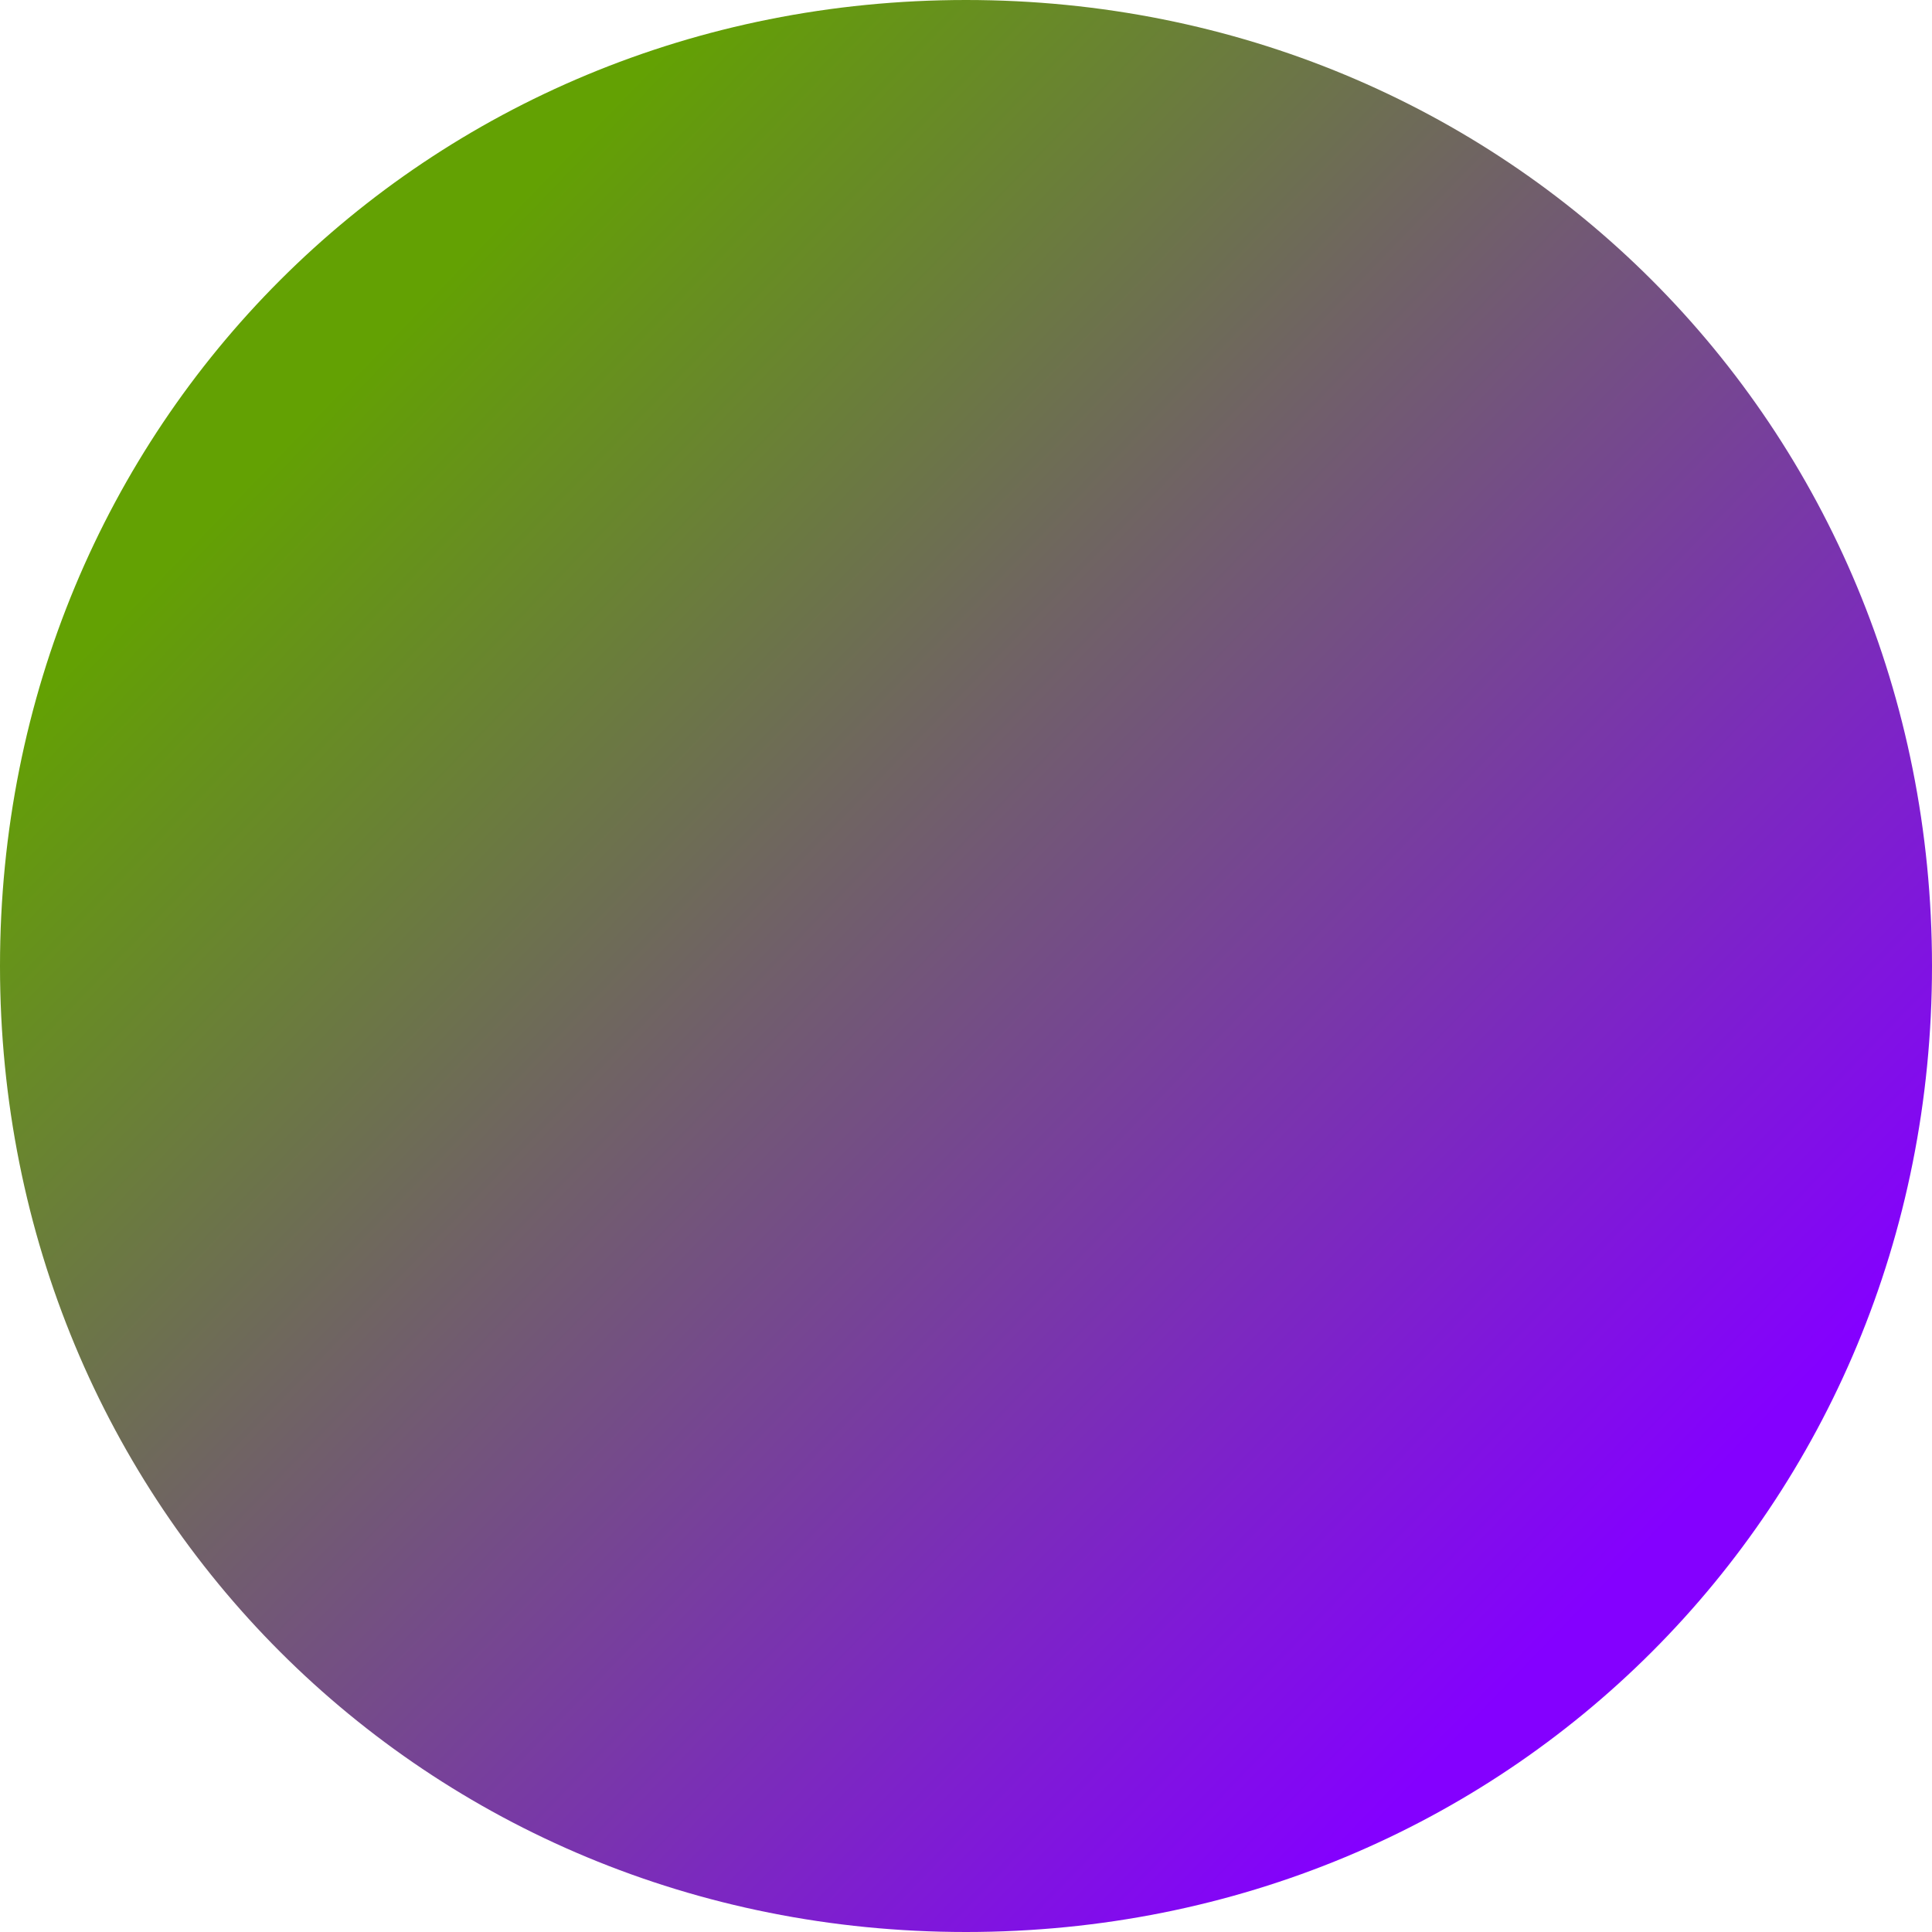
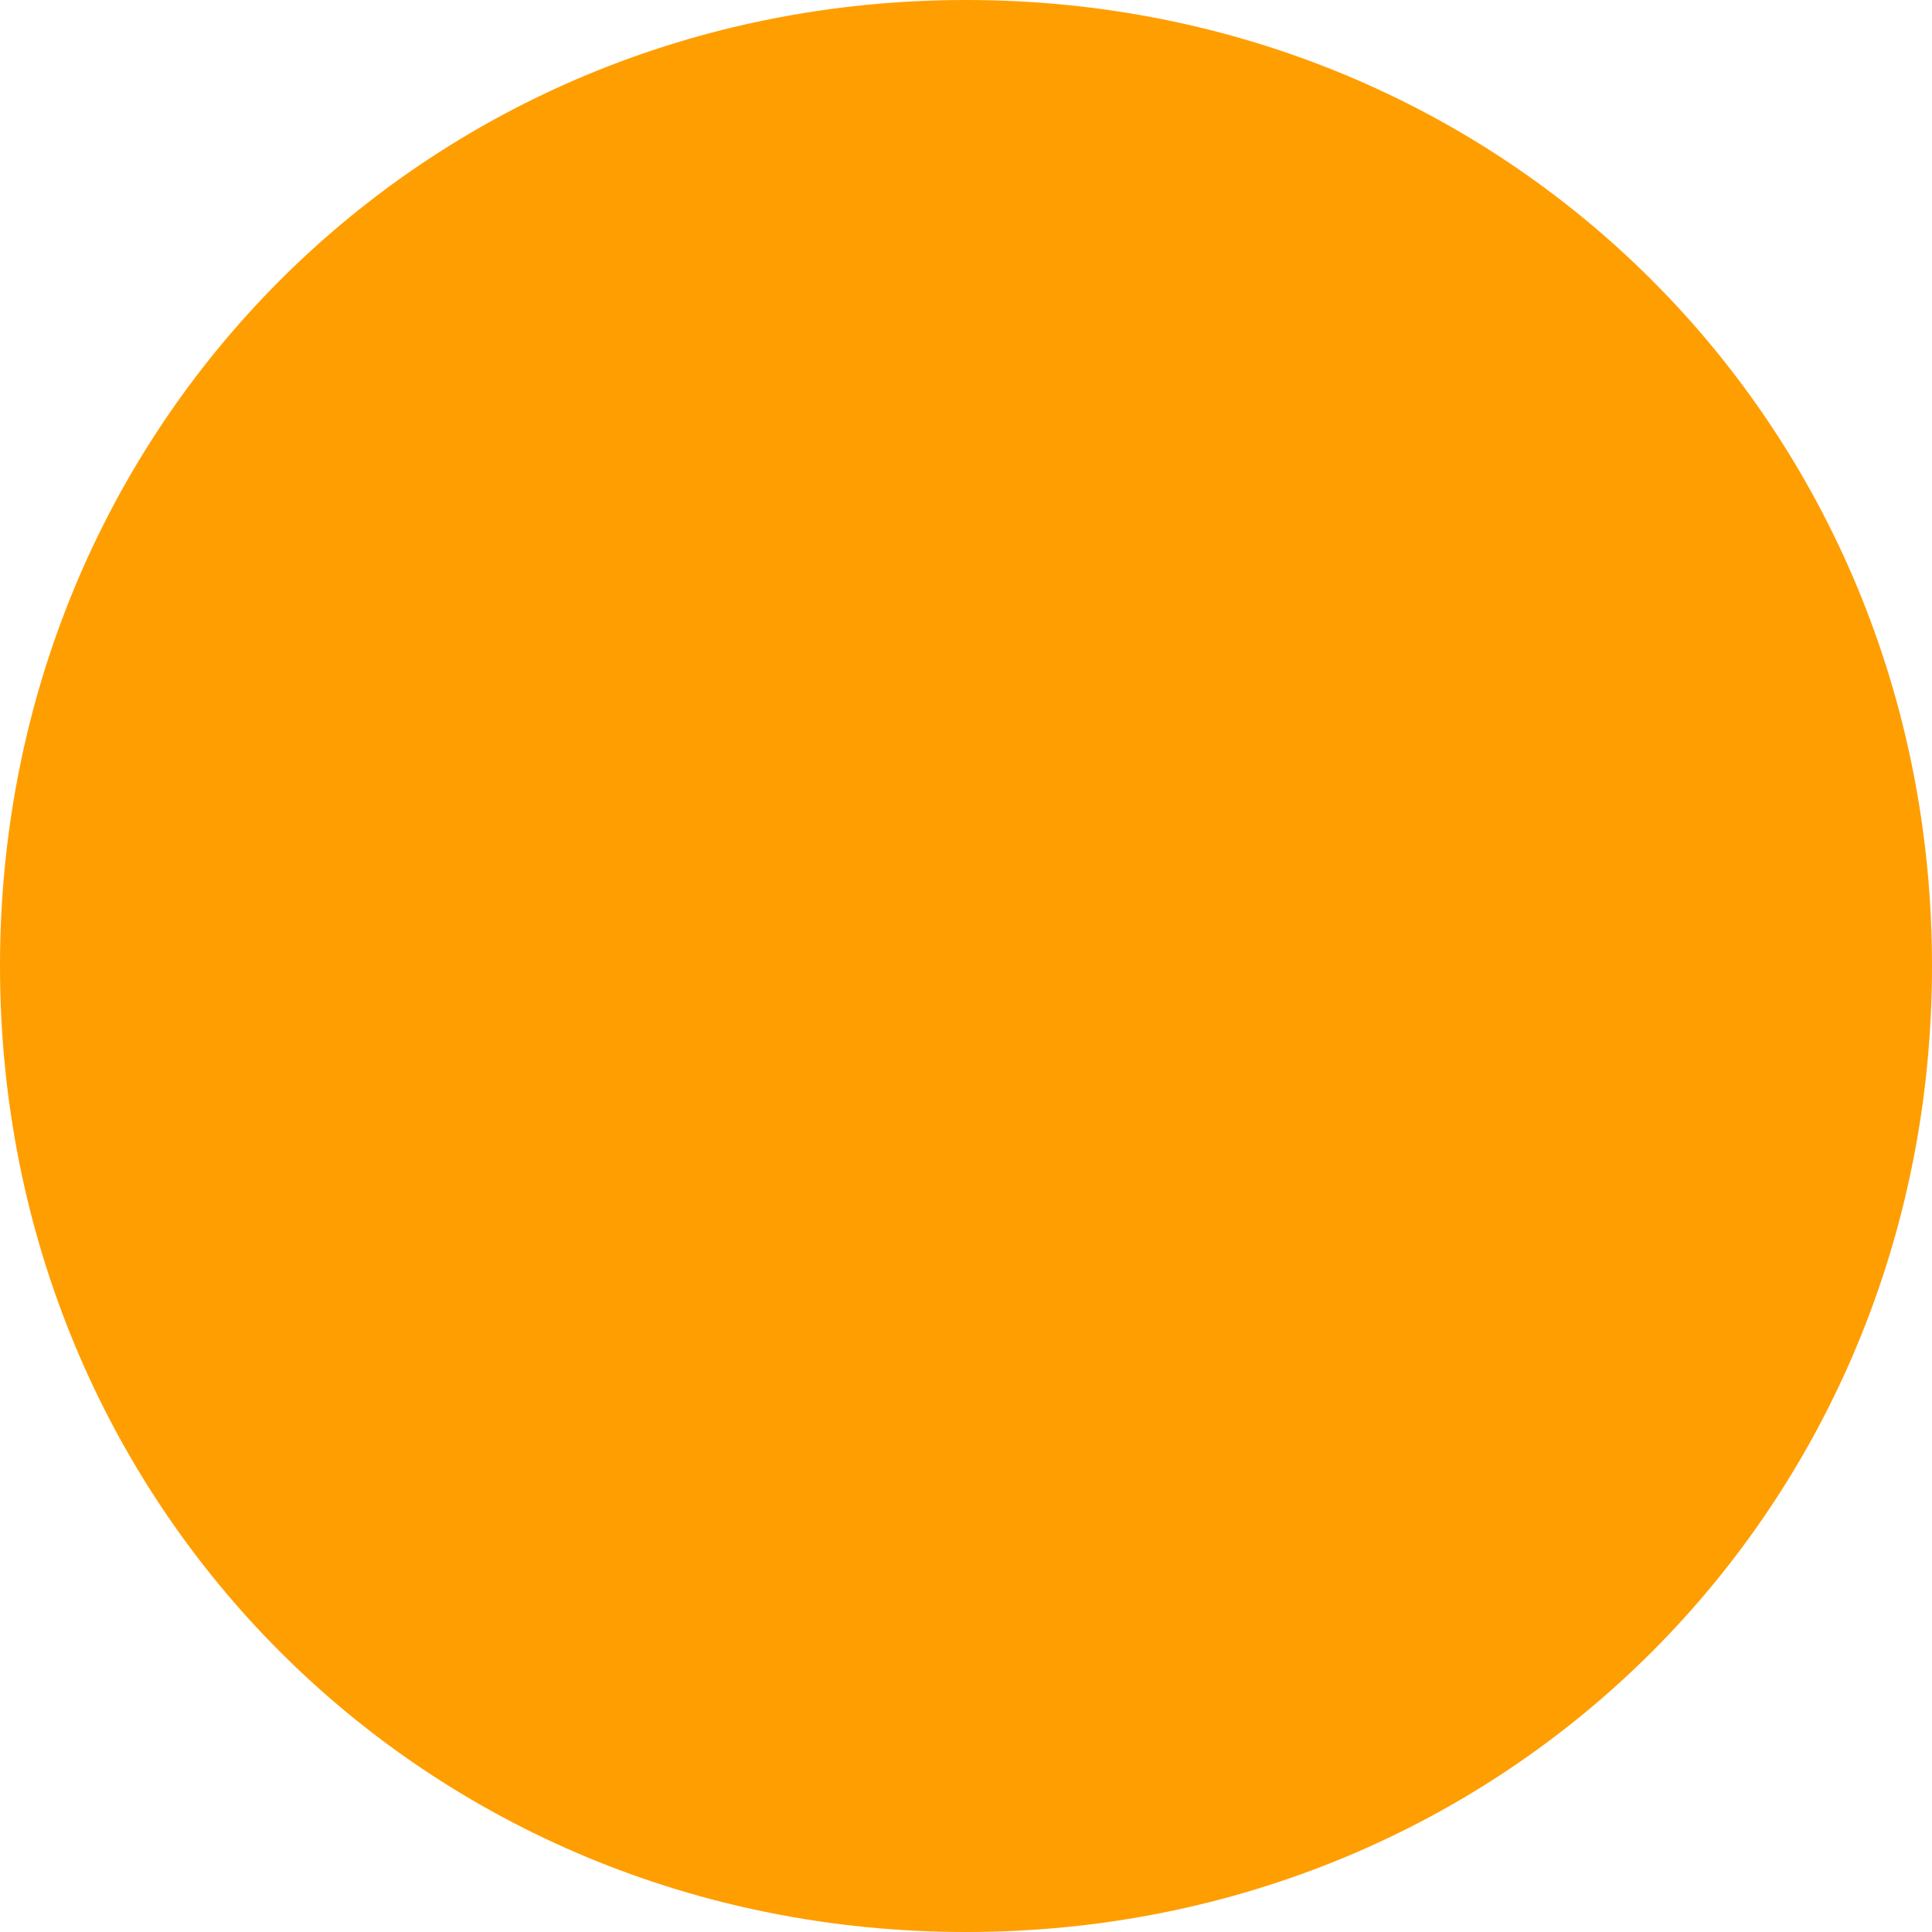
<svg xmlns="http://www.w3.org/2000/svg" version="1.1" width="18px" height="18px">
-   <defs>
-     <linearGradient gradientUnits="userSpaceOnUse" x1="241.937" y1="380.833" x2="253.653" y2="392.13" id="LinearGradient985">
-       <stop id="Stop986" stop-color="#63a103" offset="0" />
-       <stop id="Stop987" stop-color="#8400ff" offset="1" />
-     </linearGradient>
-   </defs>
-   <g transform="matrix(1 0 0 1 -239 -377 )">
-     <path d="M 248 377  C 253.04 377  257 380.96  257 386  C 257 391.04  253.04 395  248 395  C 242.96 395  239 391.04  239 386  C 239 380.96  242.96 377  248 377  Z " fill-rule="nonzero" fill="url(#LinearGradient985)" stroke="none" />
+   <g transform="matrix(1 0 0 1 -353 -281 )">
+     <path d="M 362 281  C 367.04 281  371 284.96  371 290  C 371 295.04  367.04 299  362 299  C 356.96 299  353 295.04  353 290  C 353 284.96  356.96 281  362 281  Z " fill-rule="nonzero" fill="#ff9e01" stroke="none" />
  </g>
</svg>
